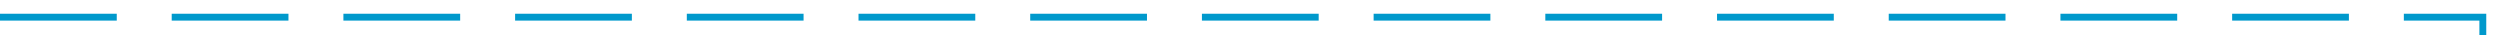
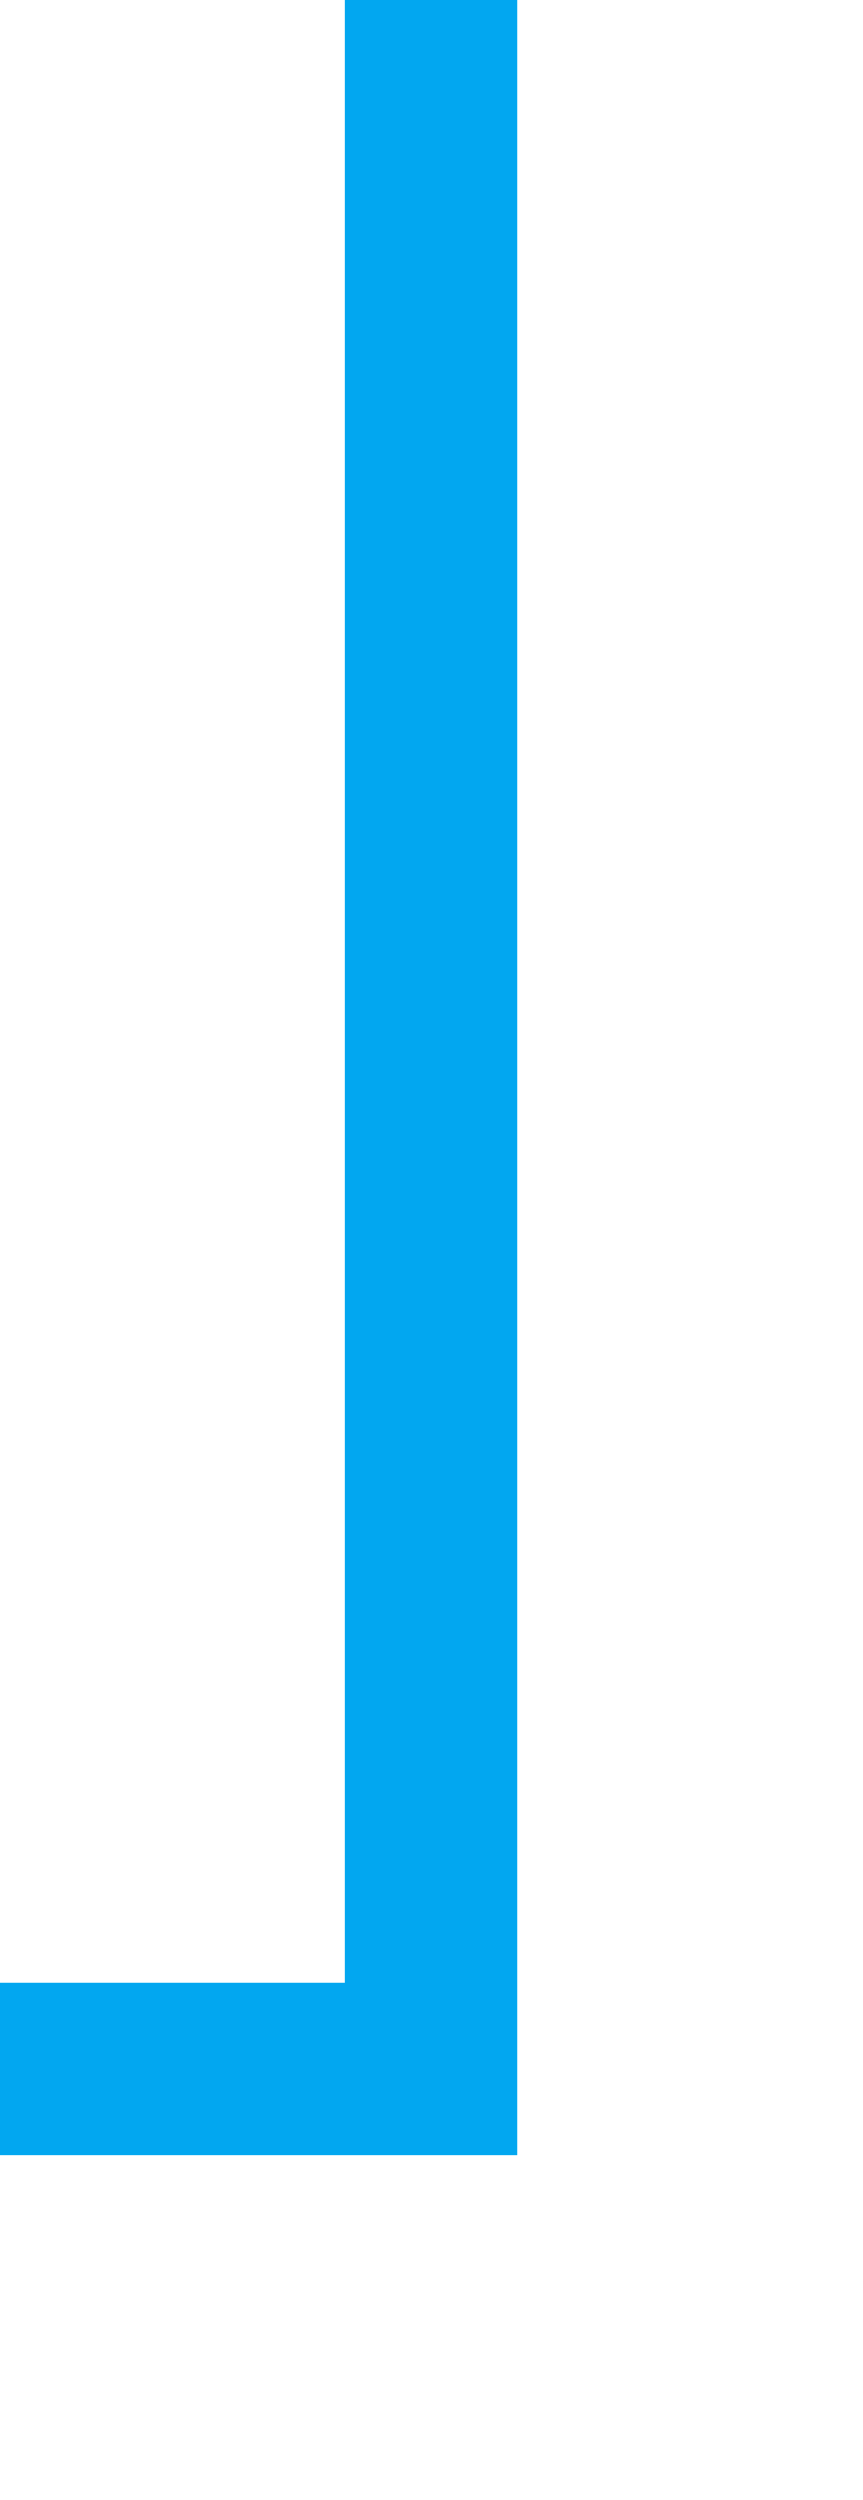
- <svg xmlns="http://www.w3.org/2000/svg" version="1.1" width="728px" height="10px" preserveAspectRatio="xMinYMid meet" viewBox="408 1486  728 8">
-   <path d="M 408 1490  L 1131 1490  L 1131 1594  " stroke-width="2" stroke-dasharray="34,16" stroke="#0099cc" fill="none" />
-   <path d="M 1135.293 1588.893  L 1131 1593.186  L 1126.707 1588.893  L 1125.293 1590.307  L 1130.293 1595.307  L 1131 1596.014  L 1131.707 1595.307  L 1136.707 1590.307  L 1135.293 1588.893  Z " fill-rule="nonzero" fill="#0099cc" stroke="none" />
+ <svg xmlns="http://www.w3.org/2000/svg" version="1.1" width="10px" height="29px" preserveAspectRatio="xMidYMin meet" viewBox="396 711  8 29">
+   <path d="M 400 711  L 400 735  L 330 735  L 330 750  " stroke-width="2" stroke="#02a7f0" fill="none" />
+   <path d="M 334.293 744.893  L 330 749.186  L 325.707 744.893  L 324.293 746.307  L 329.293 751.307  L 330 752.014  L 330.707 751.307  L 335.707 746.307  L 334.293 744.893  Z " fill-rule="nonzero" fill="#02a7f0" stroke="none" />
</svg>
